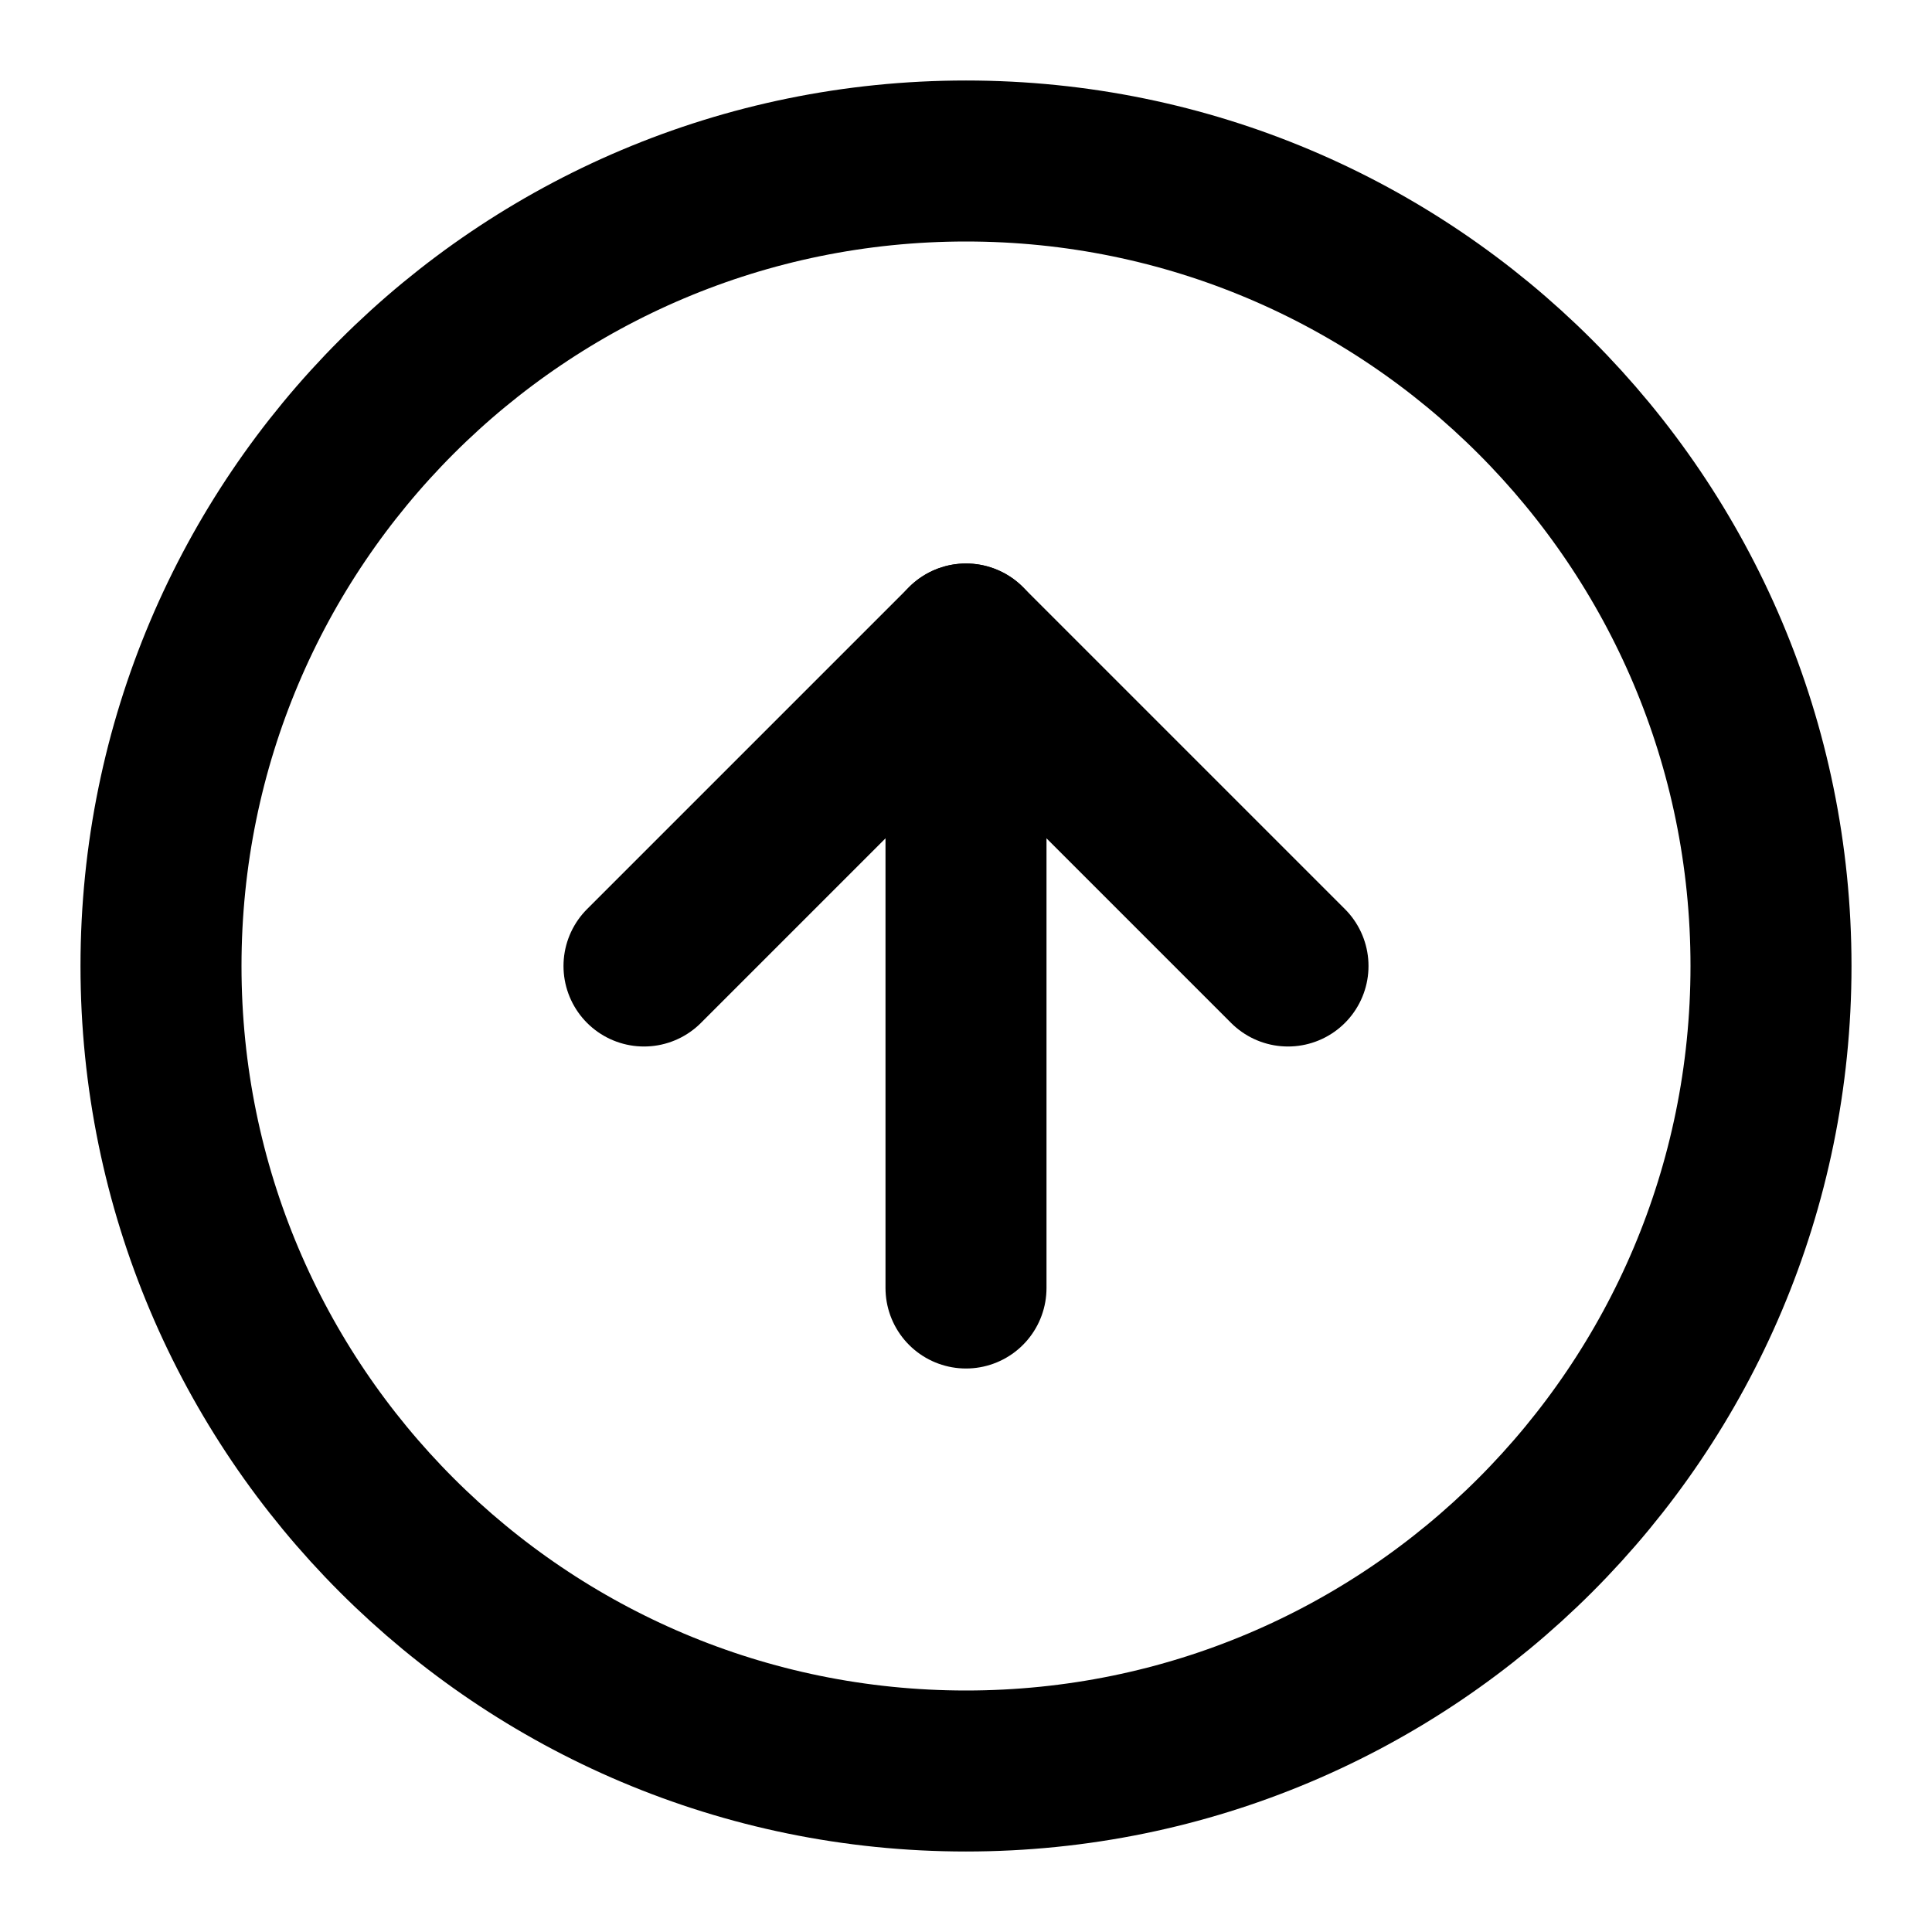
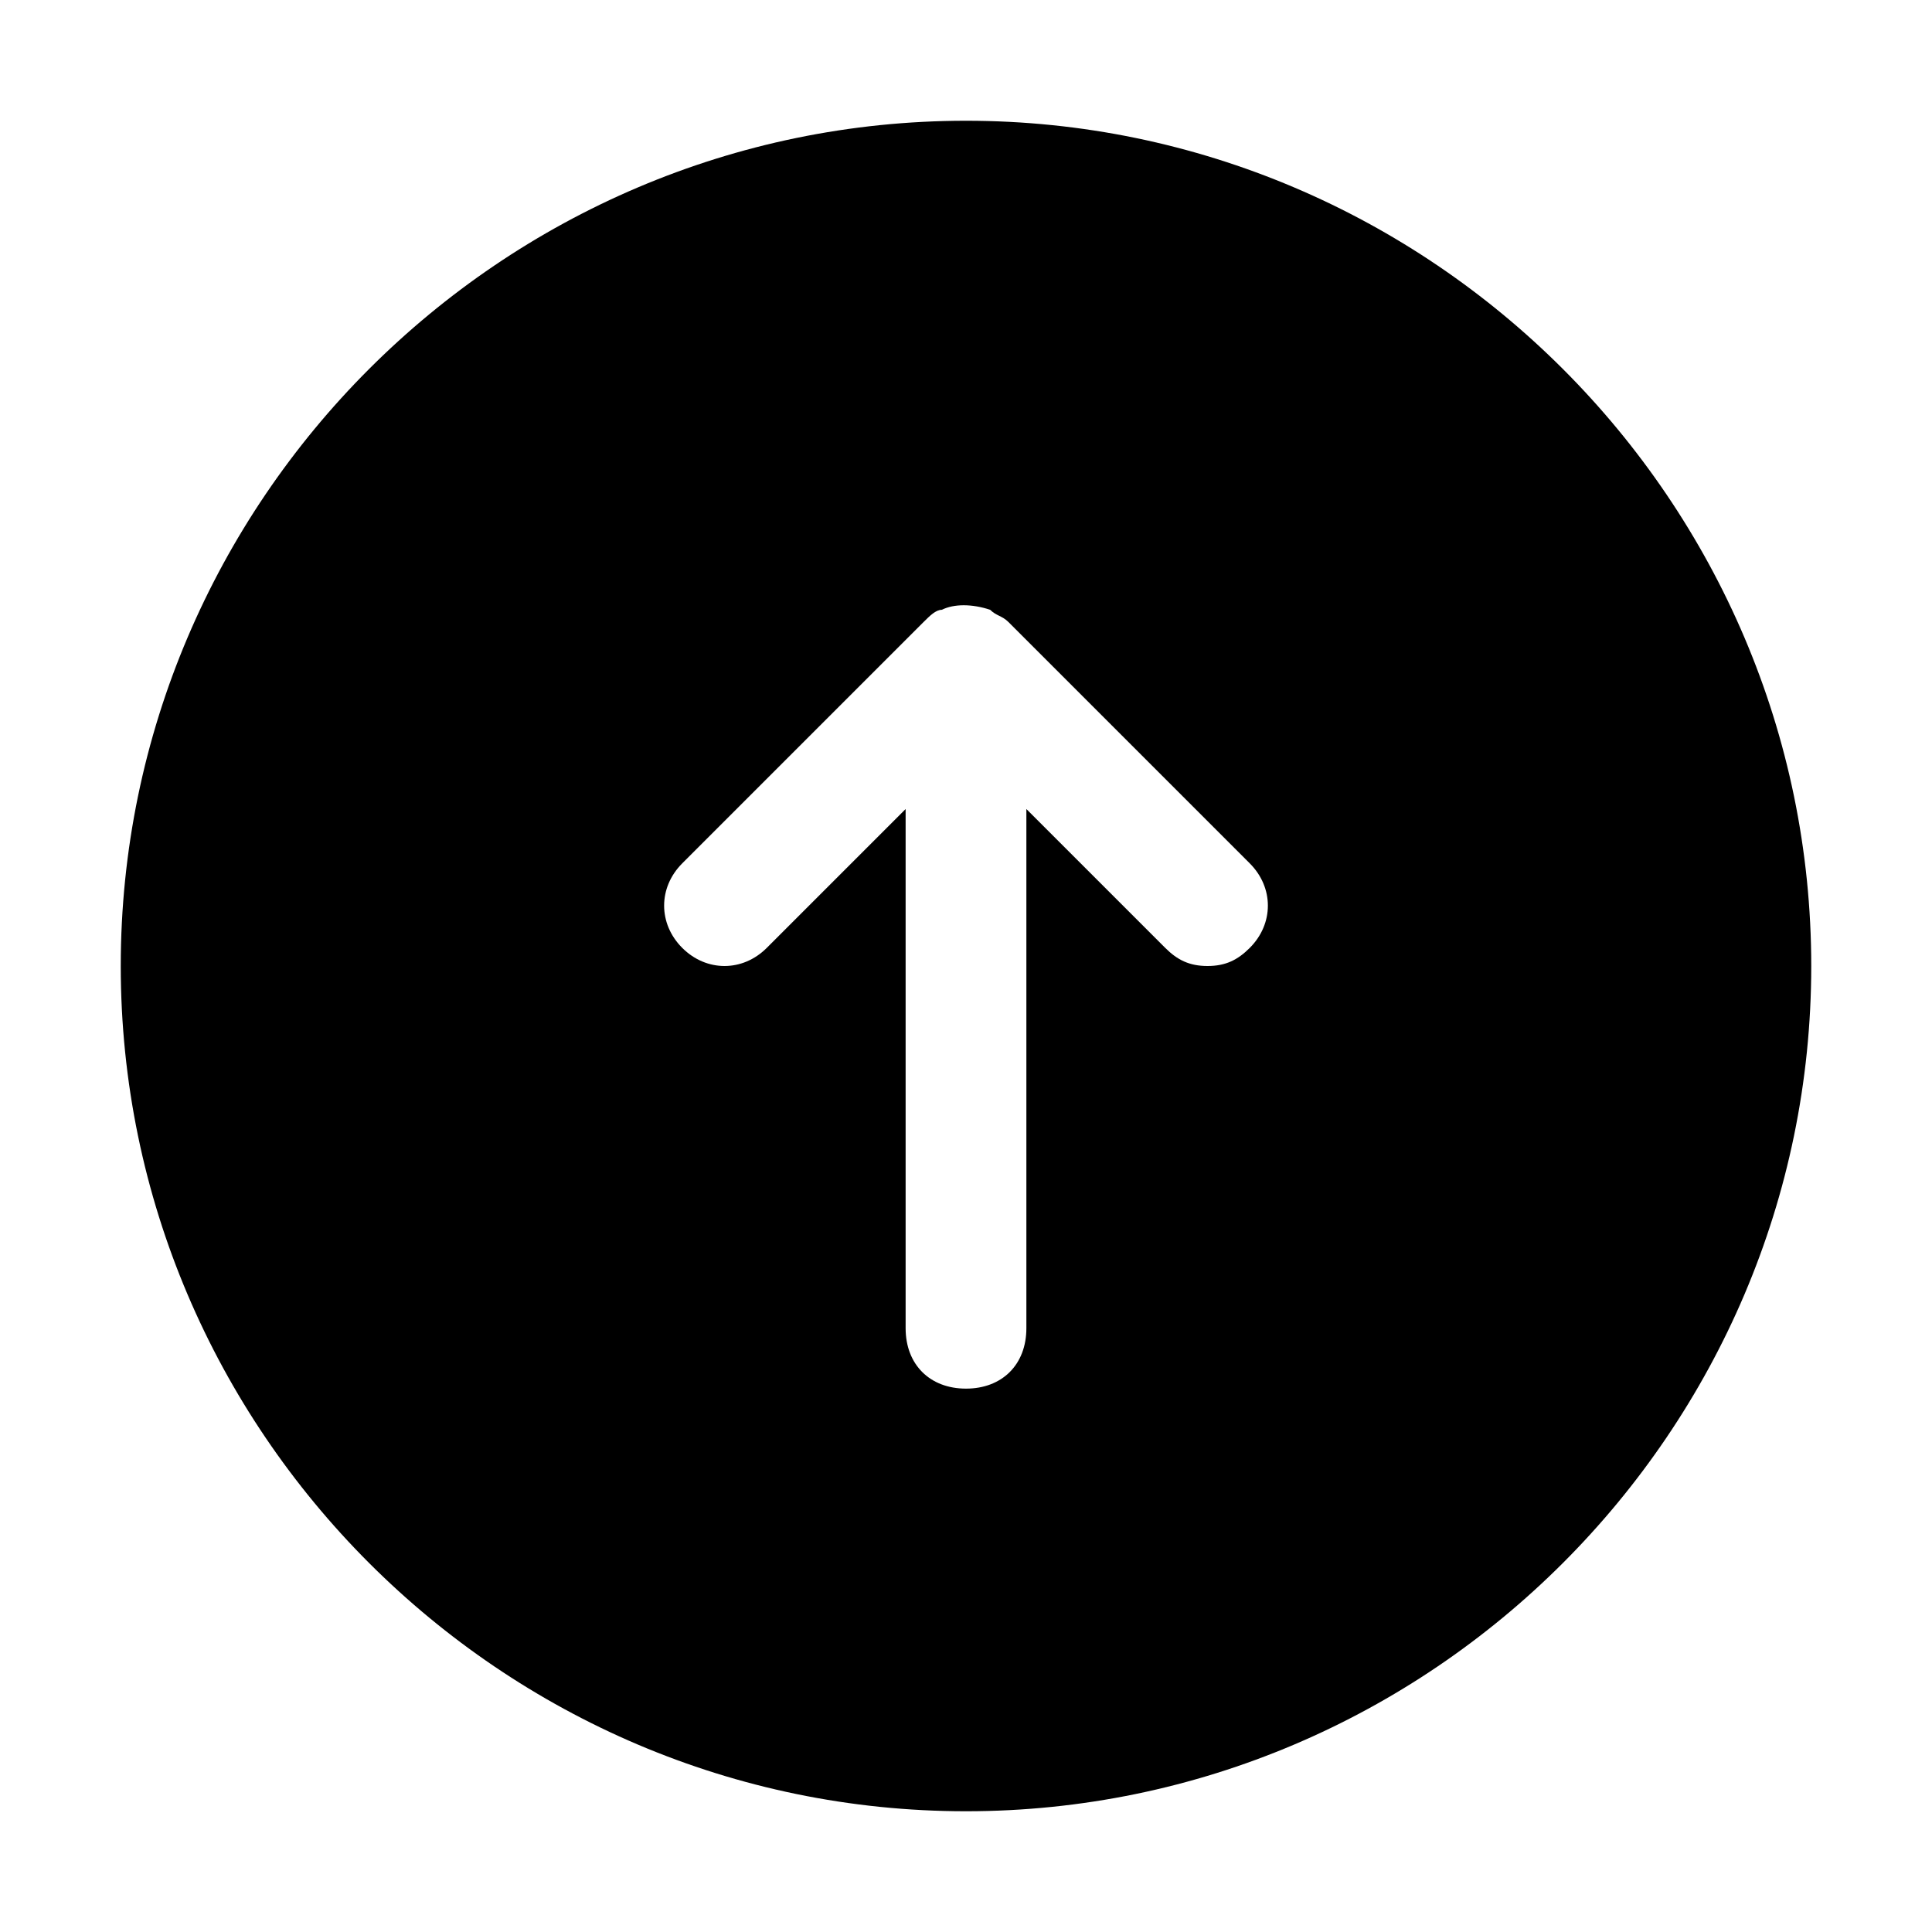
- <svg xmlns="http://www.w3.org/2000/svg" fill="none" height="24" stroke="currentColor" stroke-linecap="round" stroke-linejoin="round" stroke-width="2" viewBox="0 0 24 24" width="24">
-   <circle cx="12" cy="12" r="10" />
-   <polyline points="16 12 12 8 8 12" />
-   <line x1="12" x2="12" y1="16" y2="8" />
+ <svg xmlns="http://www.w3.org/2000/svg" id="Icons" style="enable-background:new 0 0 32 32;" version="1.1" viewBox="0 0 32 32" xml:space="preserve">
+   <path d="M16,2C8.3,2,2,8.3,2,16s6.3,14,14,14s14-6.3,14-14S23.7,2,16,2z M20.7,15.7C20.5,15.9,20.3,16,20,16s-0.5-0.1-0.7-0.3  L17,13.4V22c0,0.6-0.4,1-1,1s-1-0.4-1-1v-8.6l-2.3,2.3c-0.4,0.4-1,0.4-1.4,0s-0.4-1,0-1.4l4-4c0.1-0.1,0.2-0.2,0.3-0.2  c0.2-0.1,0.5-0.1,0.8,0c0.1,0.1,0.2,0.1,0.3,0.2l4,4C21.1,14.7,21.1,15.3,20.7,15.7z" />
</svg>
